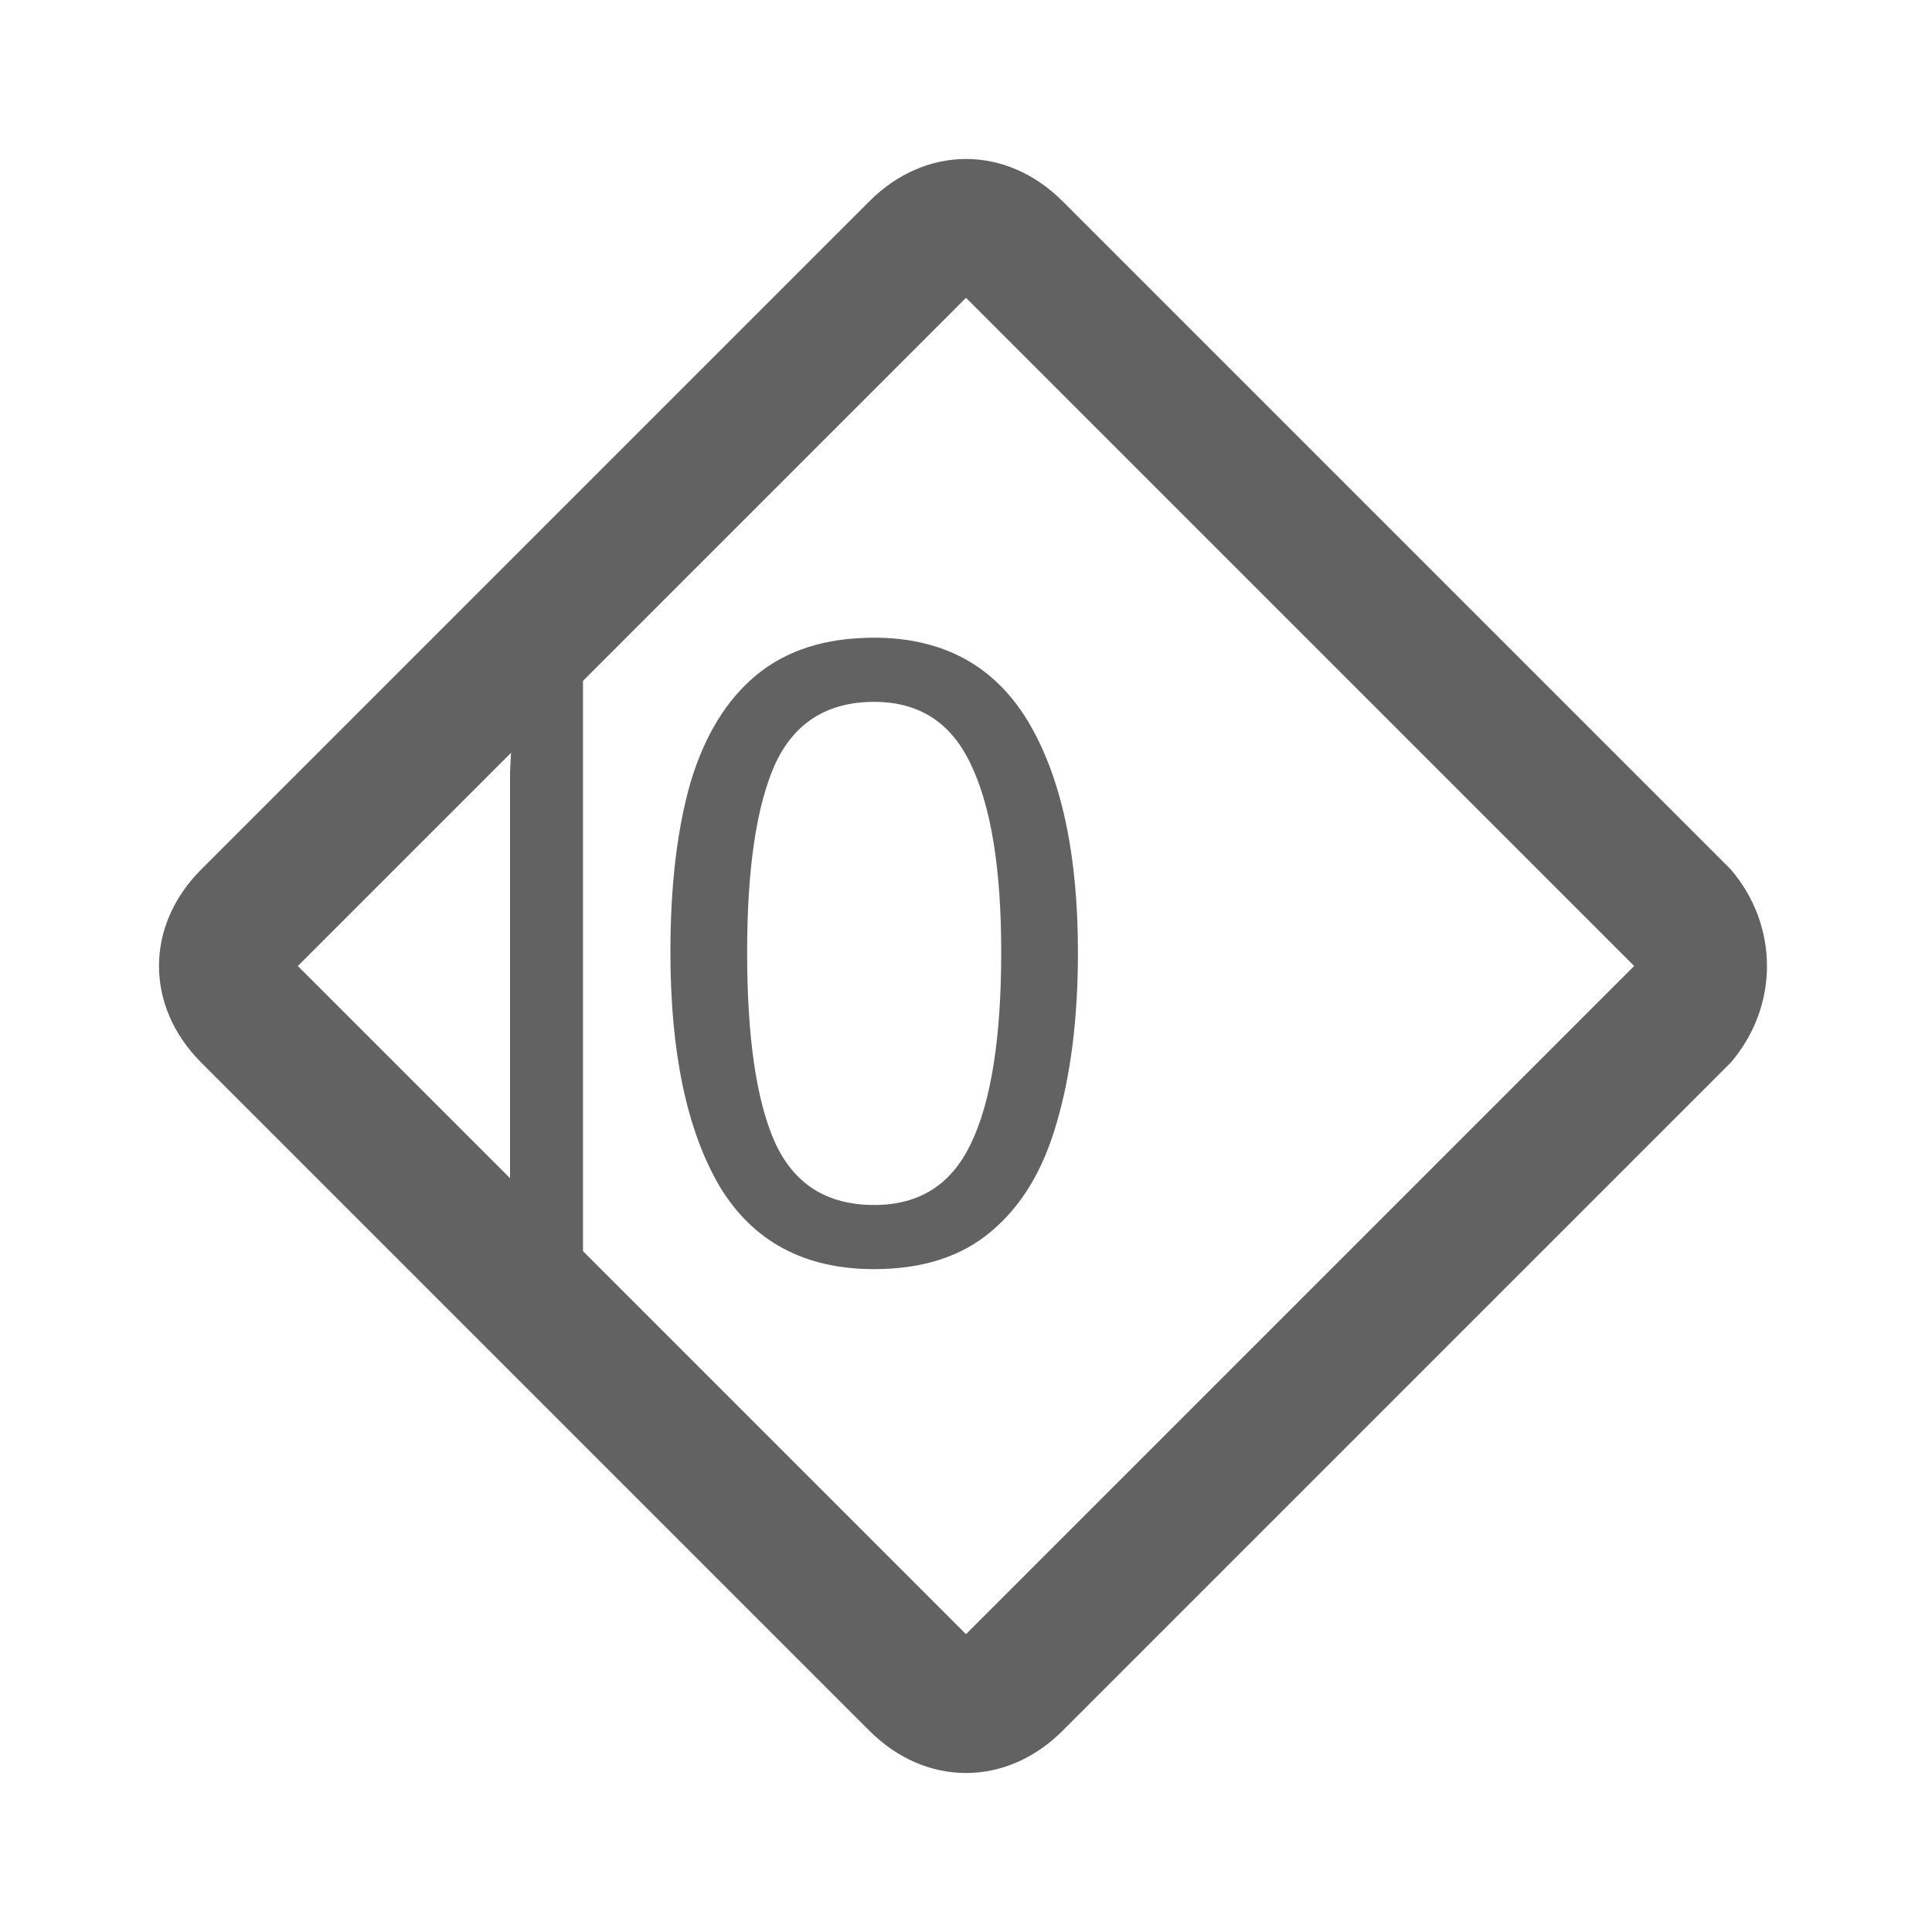
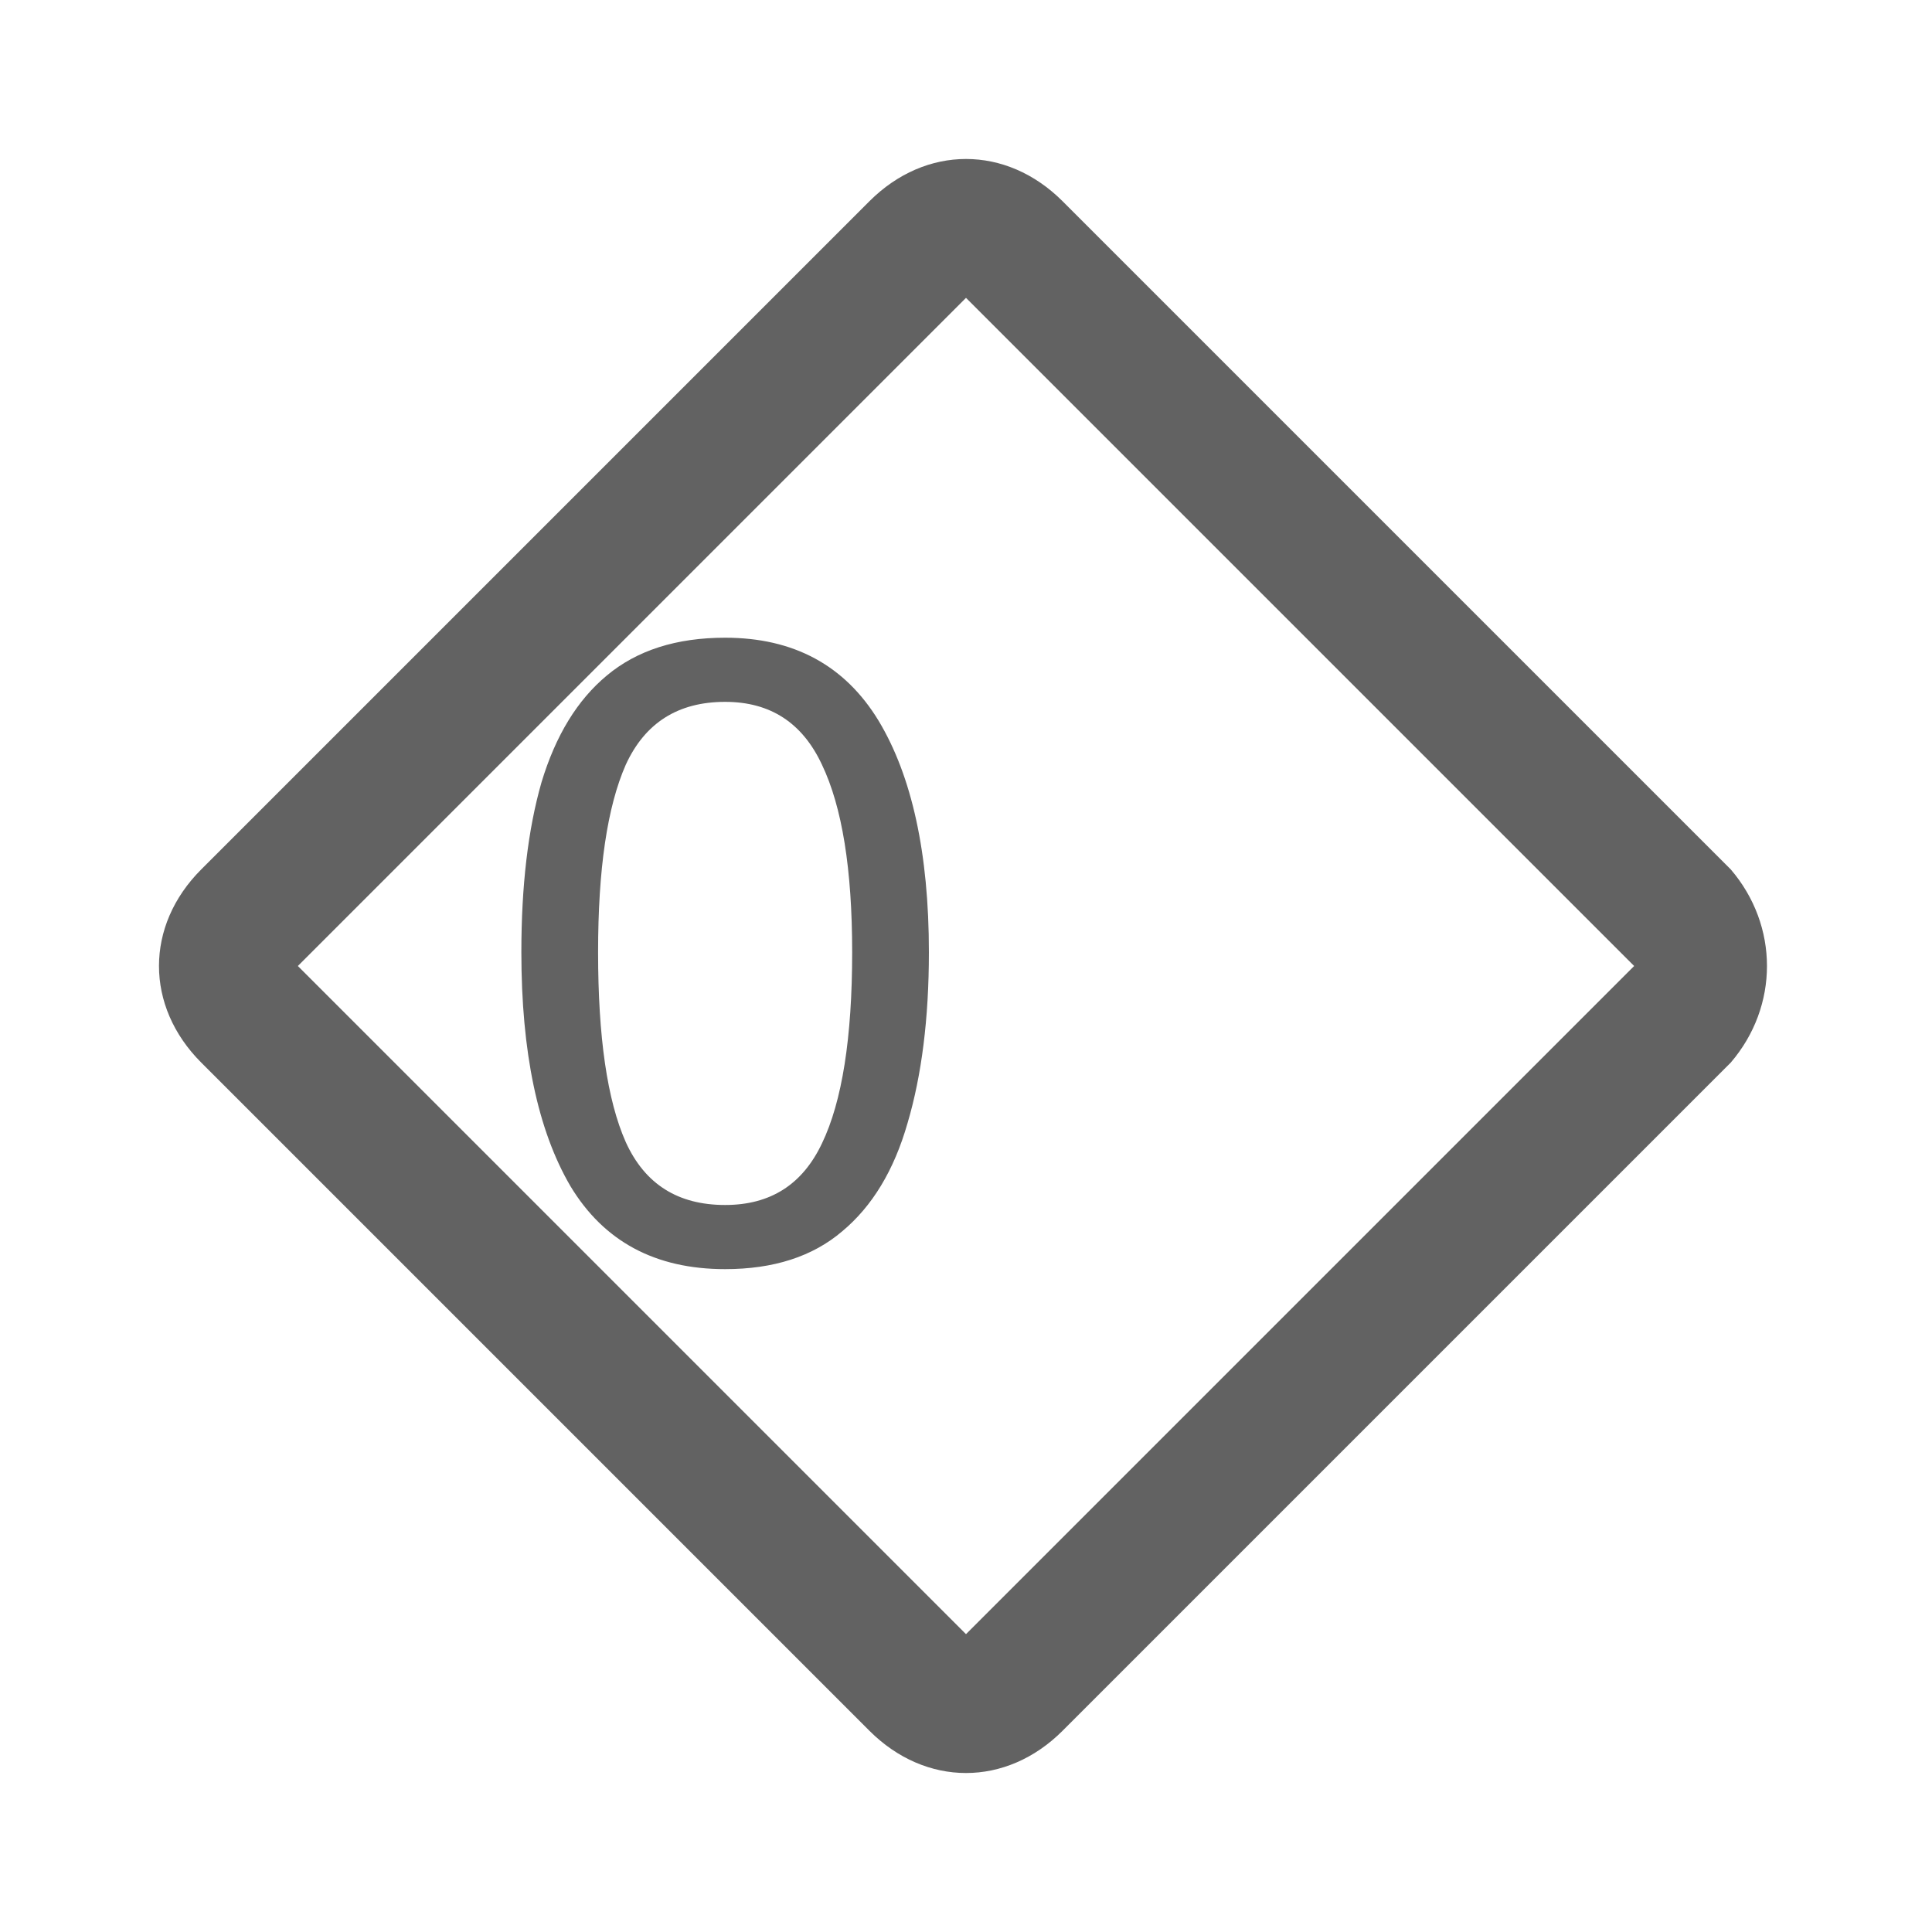
<svg xmlns="http://www.w3.org/2000/svg" width="24" height="24" preserveAspectRatio="xMidYMid meet" viewBox="0 0 24 24" style="-ms-transform: rotate(360deg); -webkit-transform: rotate(360deg); transform: rotate(360deg);" version="1.1" id="svg3956">
  <defs id="defs3960" />
  <path d="m 21.5,10.8 c 0.6,0.7 0.6,1.7 0,2.4 l -8.3,8.3 c -0.7,0.7 -1.7,0.7 -2.4,0 L 2.5,13.2 c -0.7,-0.7 -0.7,-1.7 0,-2.4 l 8.3,-8.3 c 0.7,-0.7 1.7,-0.7 2.4,0 l 8.3,8.3 M 20.3,12 12,3.7 3.7,12 12,20.3 20.3,12" id="path3952" style="fill:#626262" />
-   <text xml:space="preserve" style="font-style:normal;font-weight:normal;font-size:10.667px;line-height:1.25;font-family:sans-serif;text-align:center;letter-spacing:-1.75px;word-spacing:0px;text-anchor:middle;fill:#626262;fill-opacity:1;stroke:none" x="11.973" y="15.659" id="text3966">
-     <tspan id="tspan3964" x="11.098" y="15.659" style="line-height:2;letter-spacing:-1.75px">10</tspan>
+   <text xml:space="preserve" style="font-style:normal;font-weight:normal;font-size:10.667px;line-height:1.25;font-family:sans-serif;text-align:center;letter-spacing:-1.75px;word-spacing:0px;text-anchor:middle;fill:#626262;fill-opacity:1;stroke:none" x="12.296" y="15.659" id="text3966">
+     <tspan id="tspan3964" x="11.421" y="15.659" style="line-height:2;letter-spacing:-1.75px">0</tspan>
  </text>
</svg>
